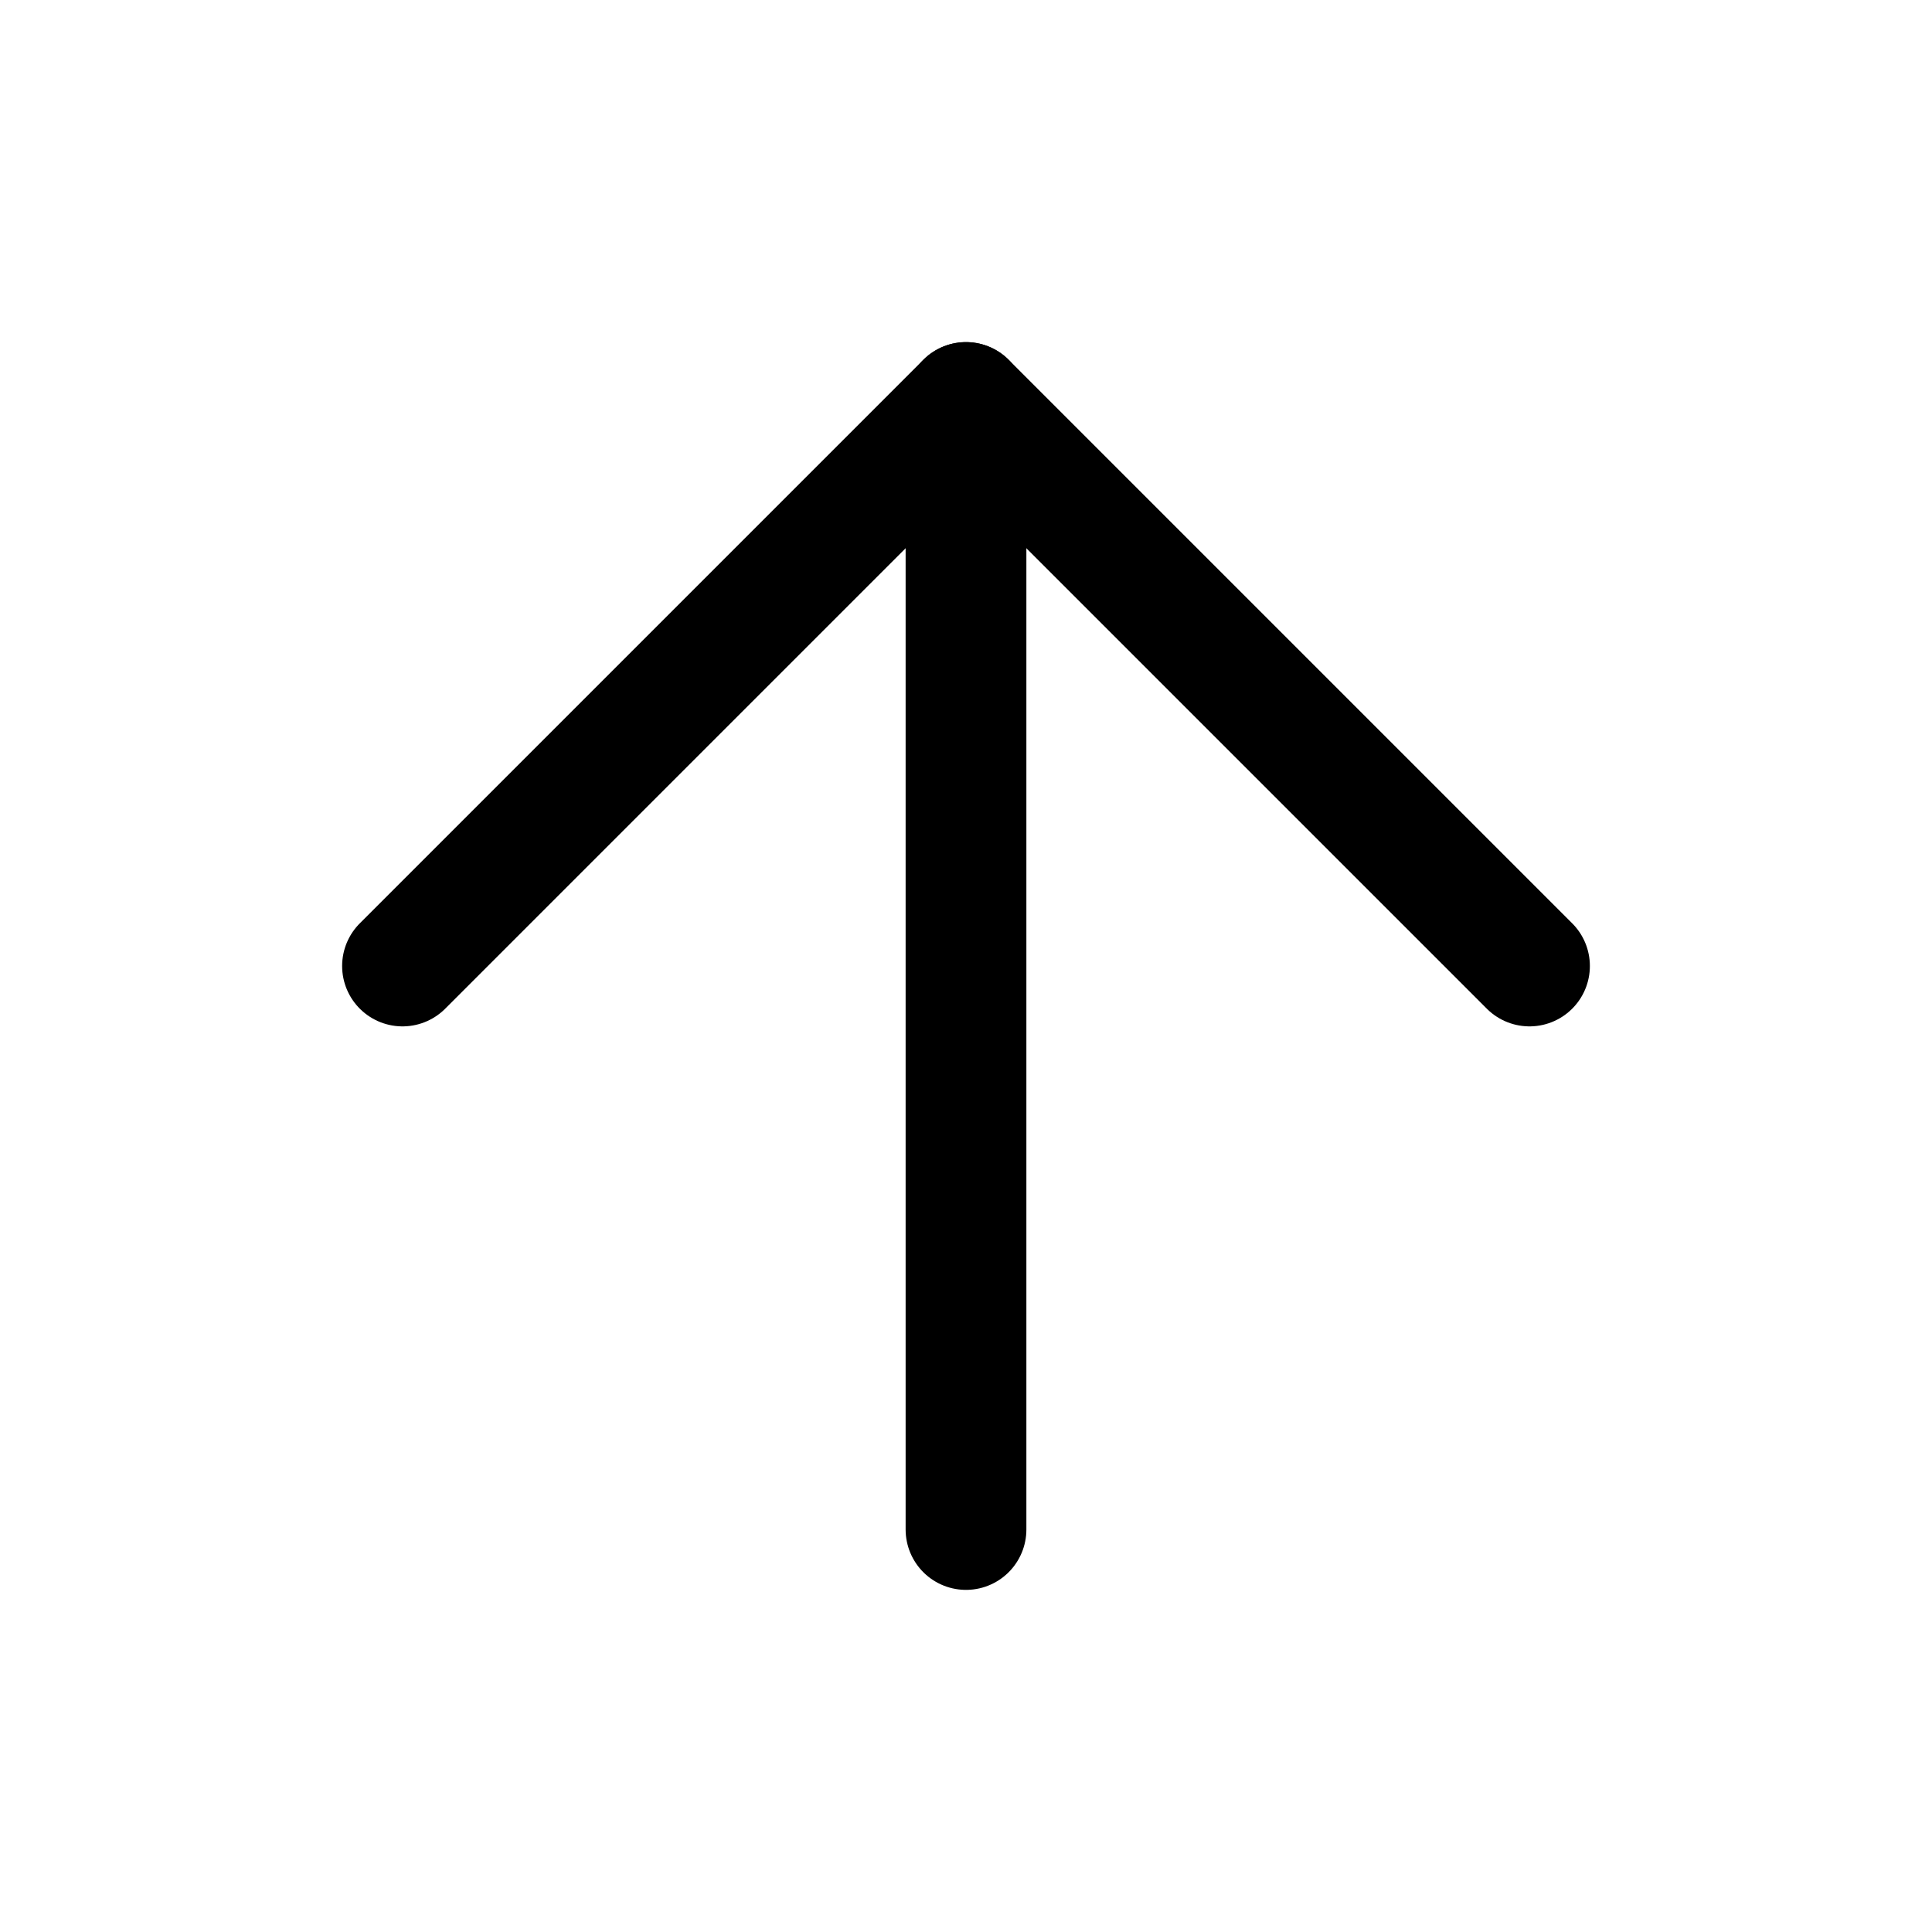
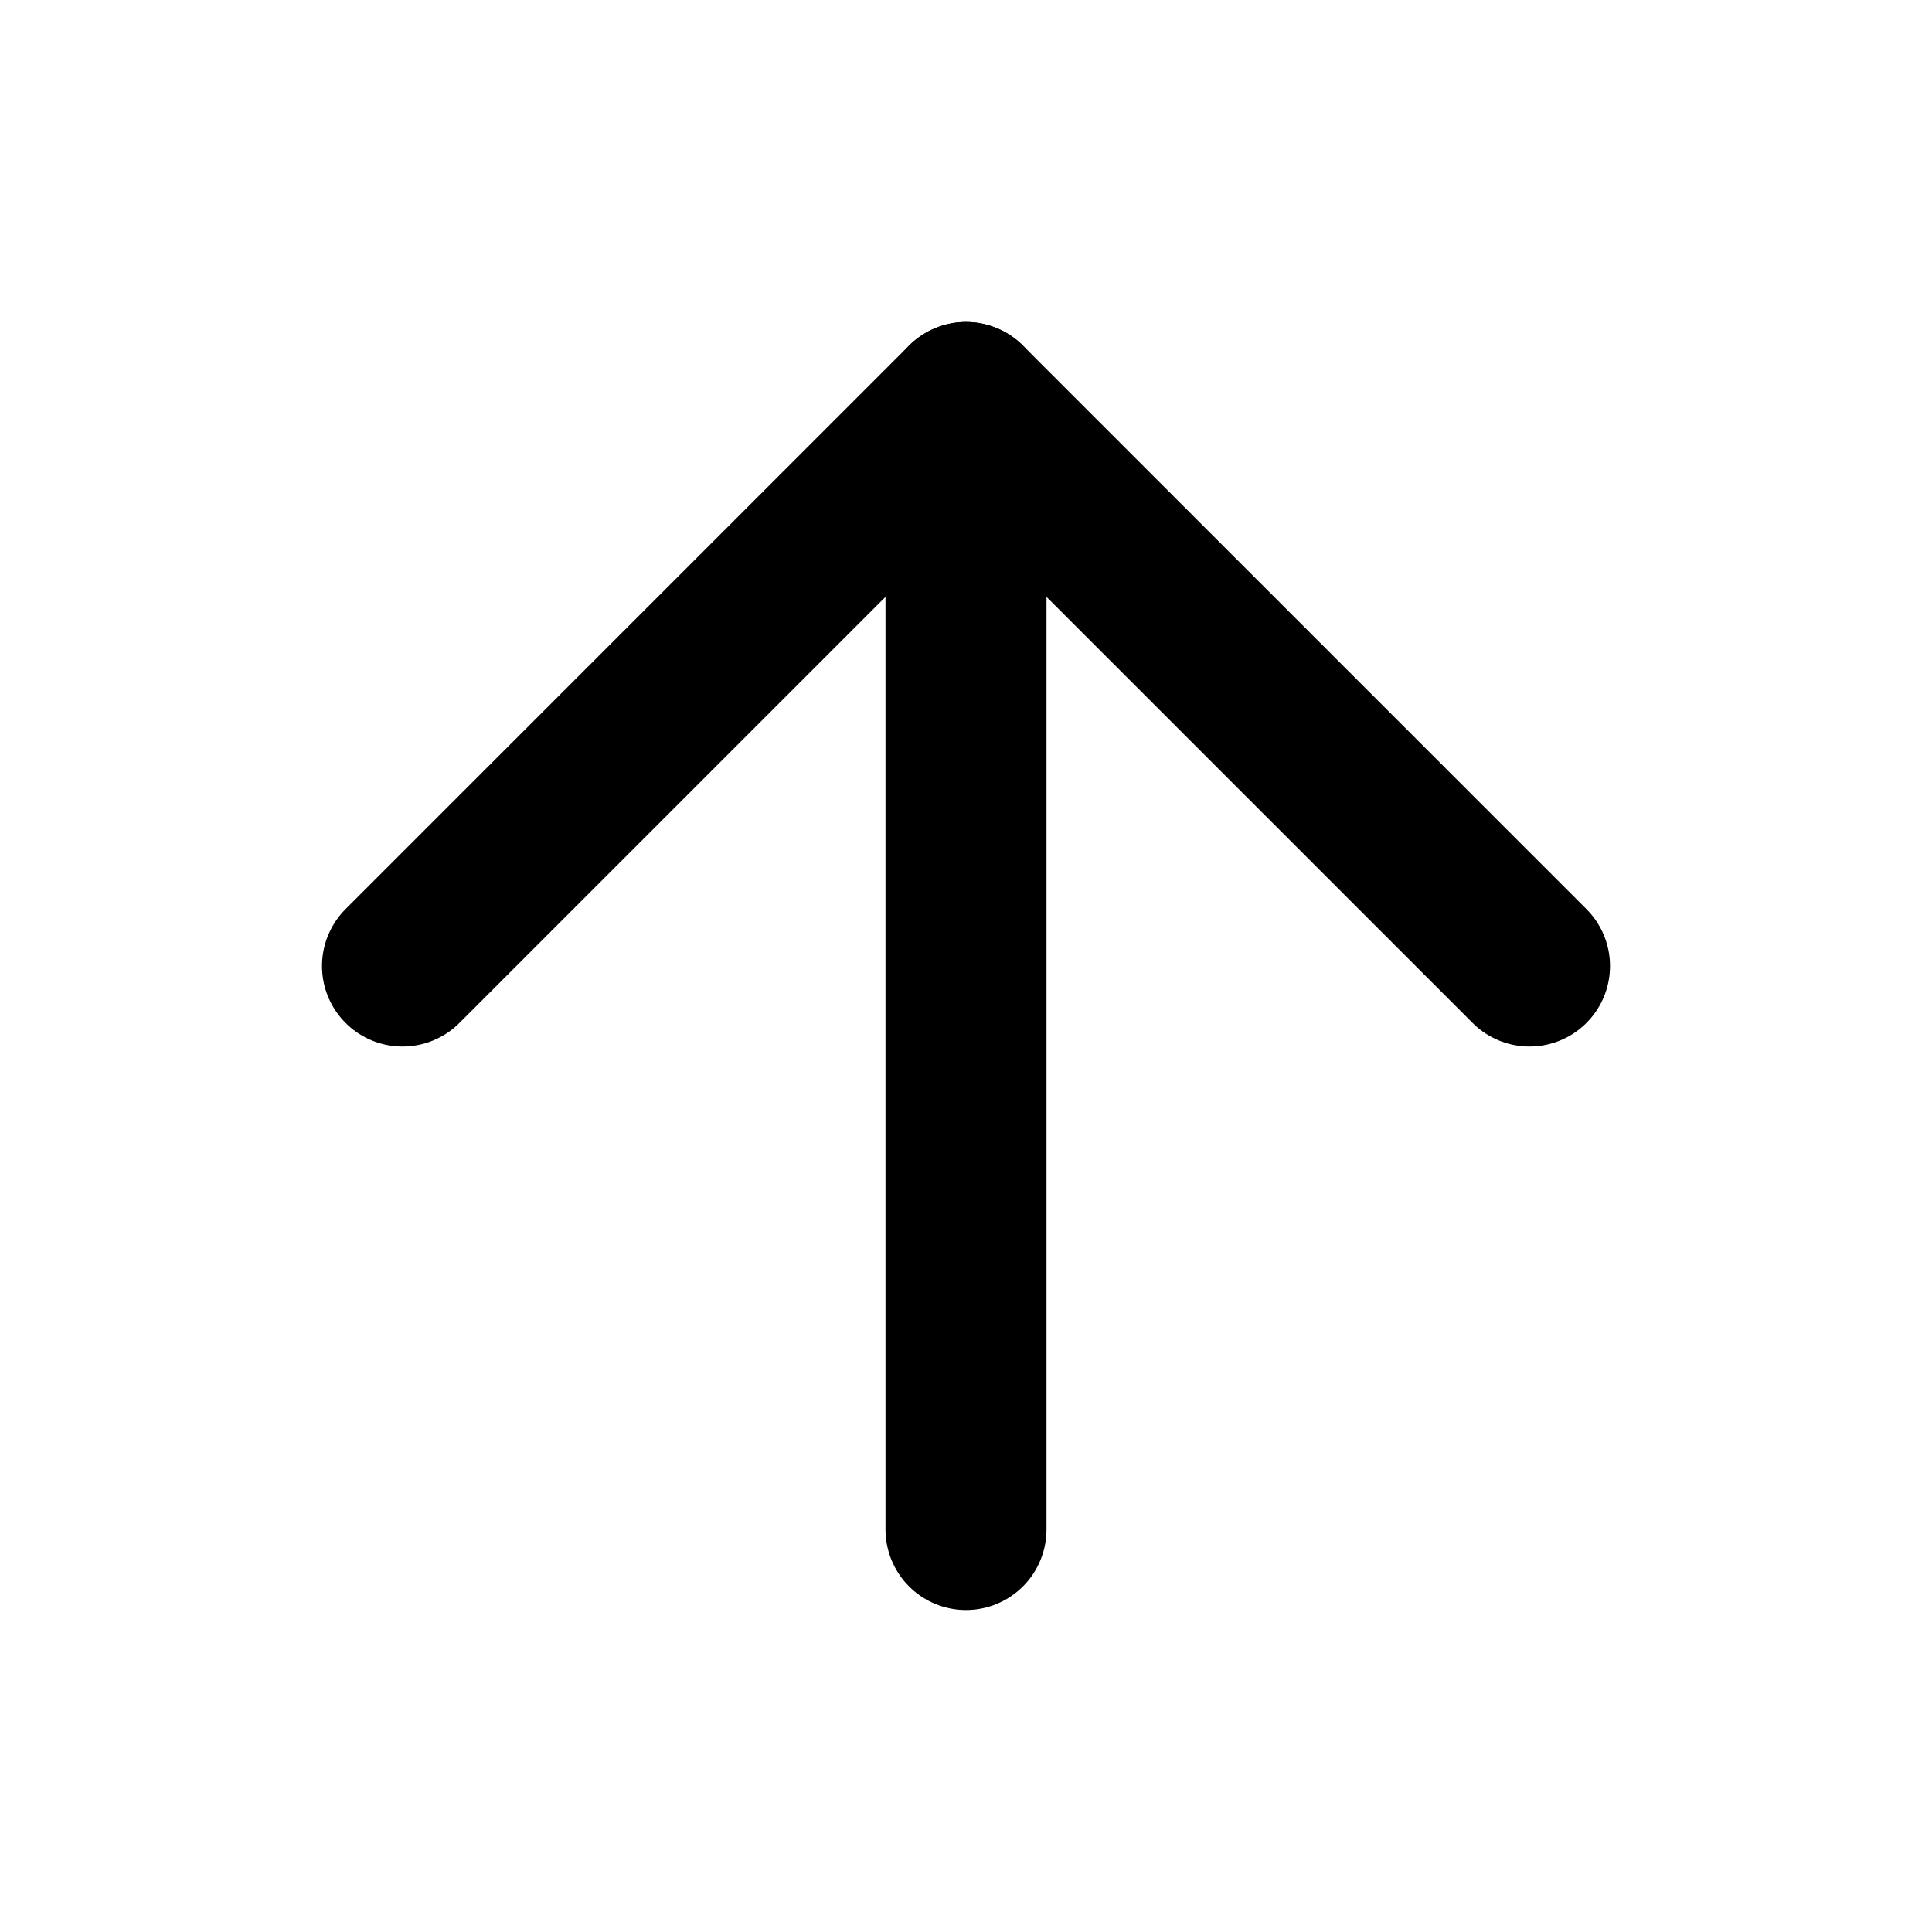
- <svg xmlns="http://www.w3.org/2000/svg" viewBox="0 0 24 24" fill="none" stroke="currentColor" stroke-width="1.5" stroke-linecap="round" stroke-linejoin="round">
+ <svg xmlns="http://www.w3.org/2000/svg" viewBox="0 0 24 24" fill="none" stroke="currentColor" stroke-width="2" stroke-linecap="round" stroke-linejoin="round">
  <path d="m5 12 7-7 7 7" />
  <path d="M12 19V5" />
</svg>
